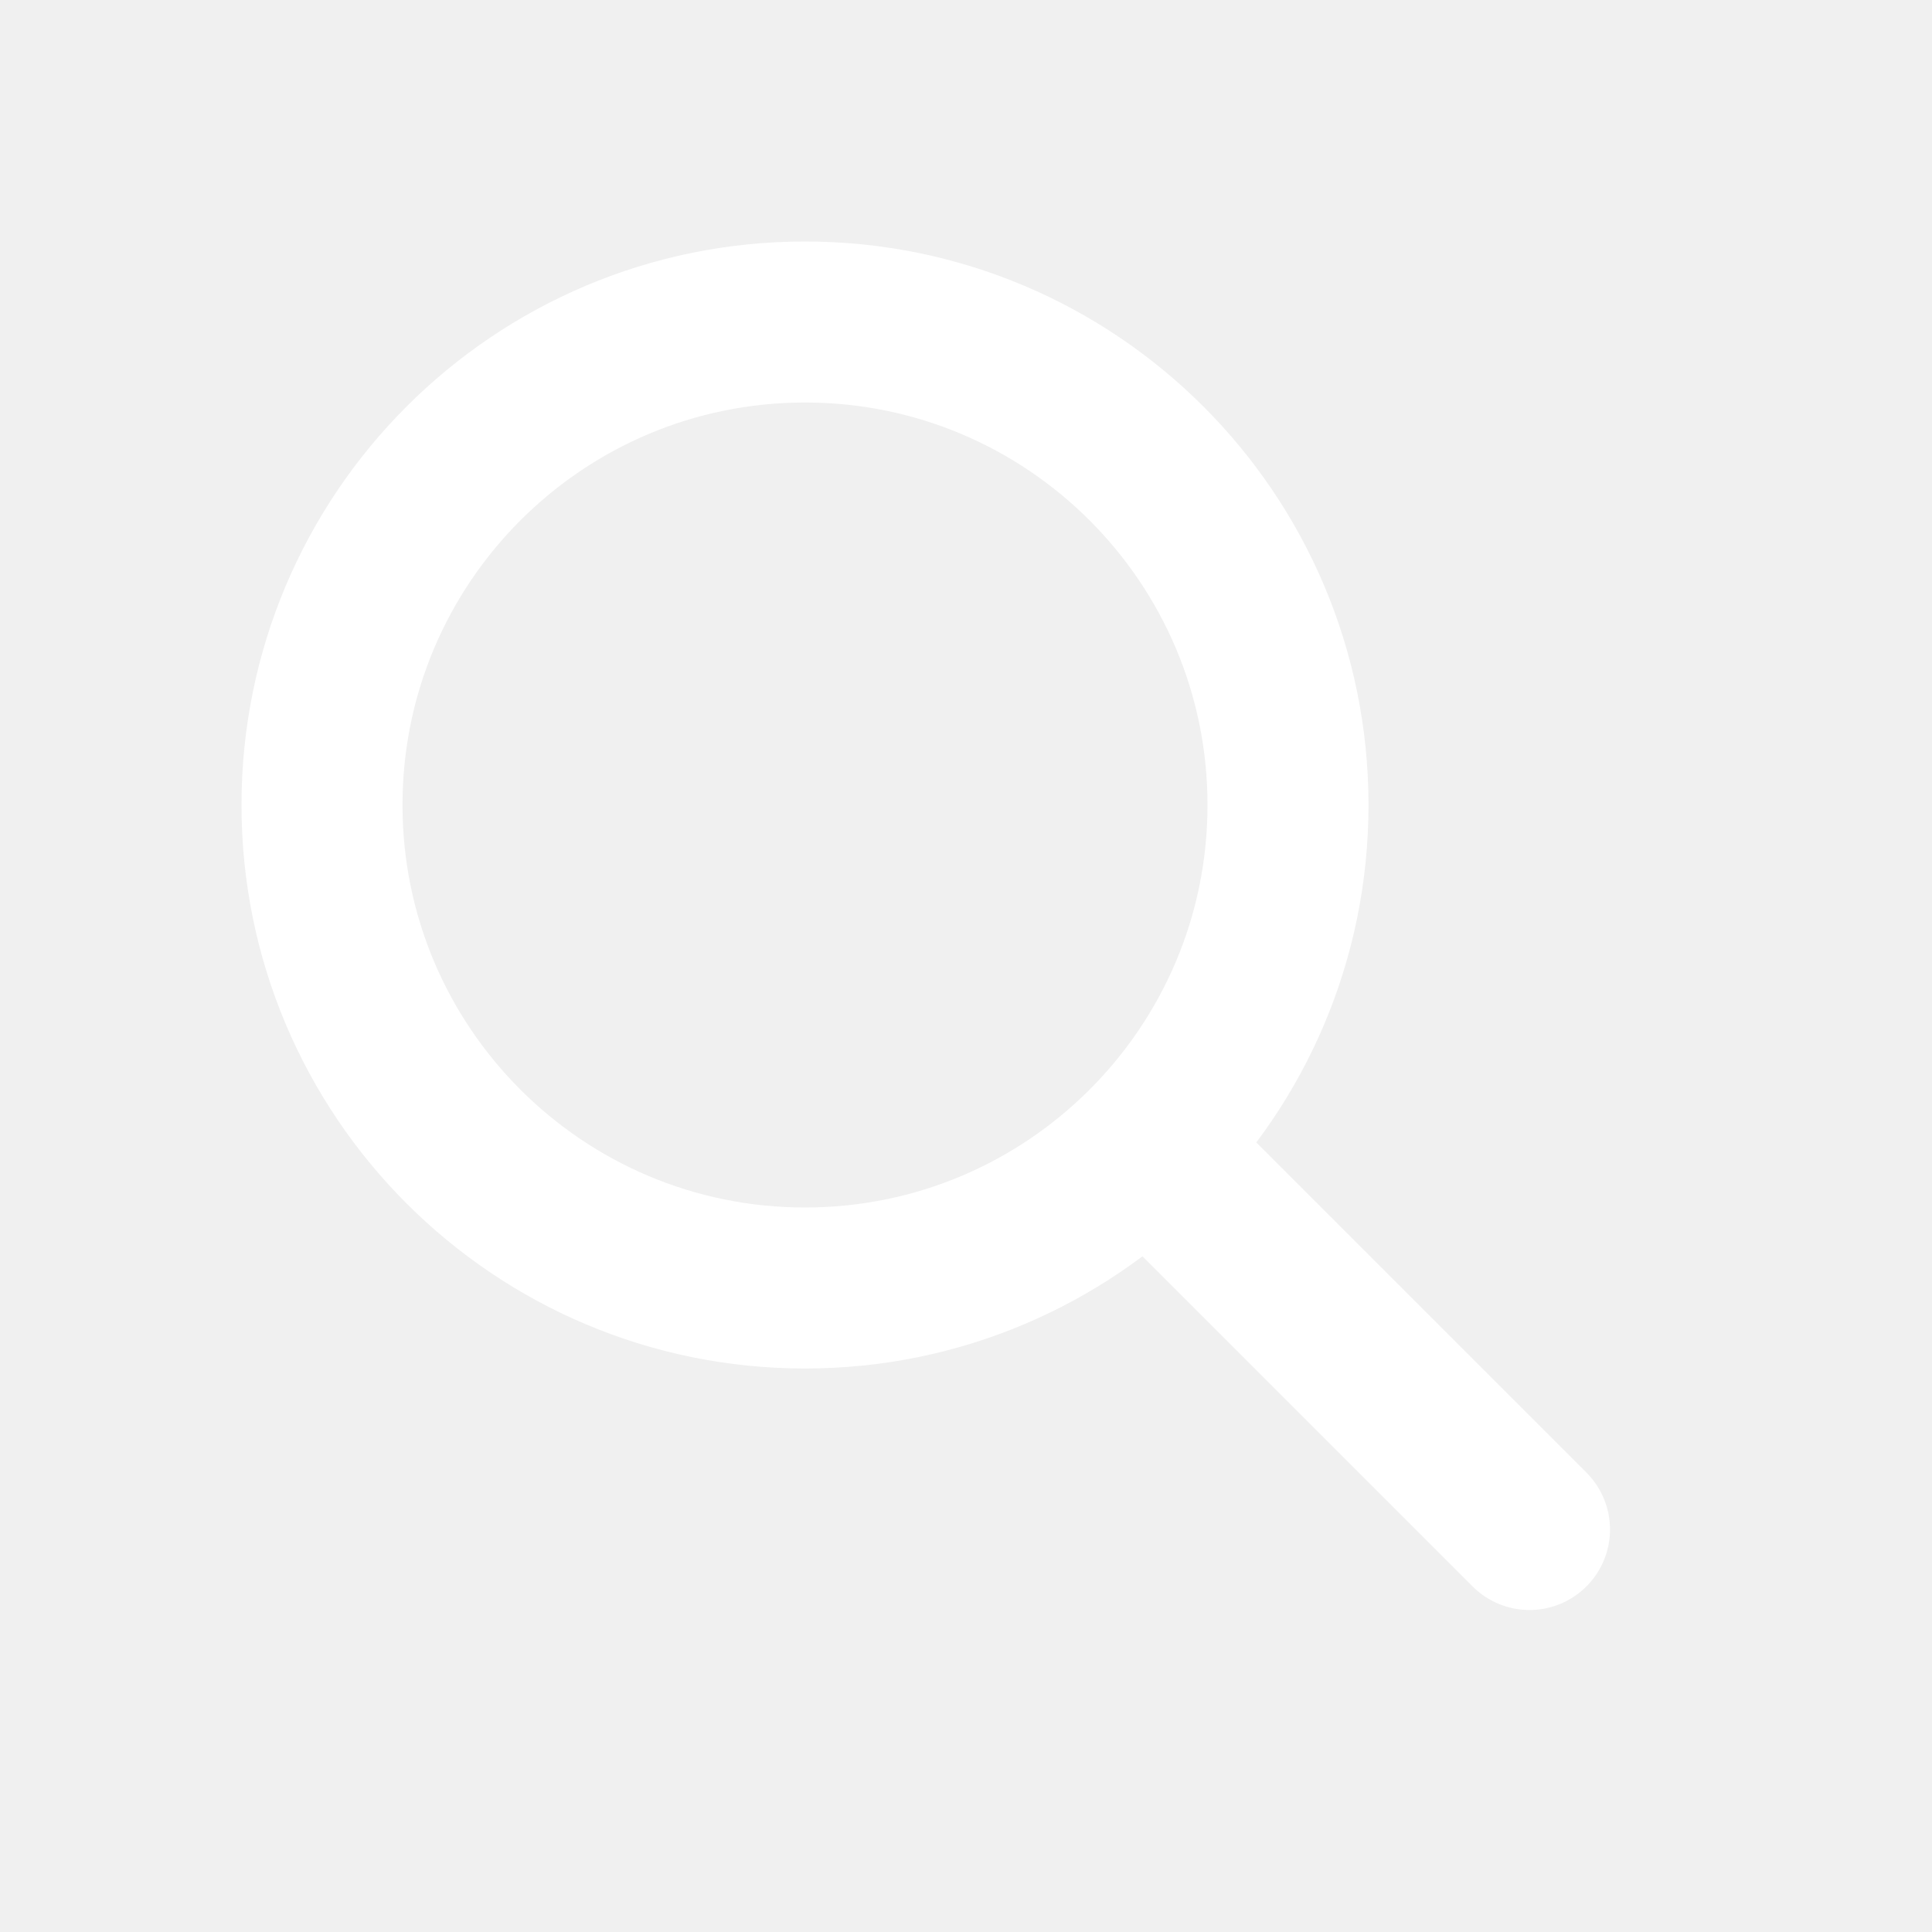
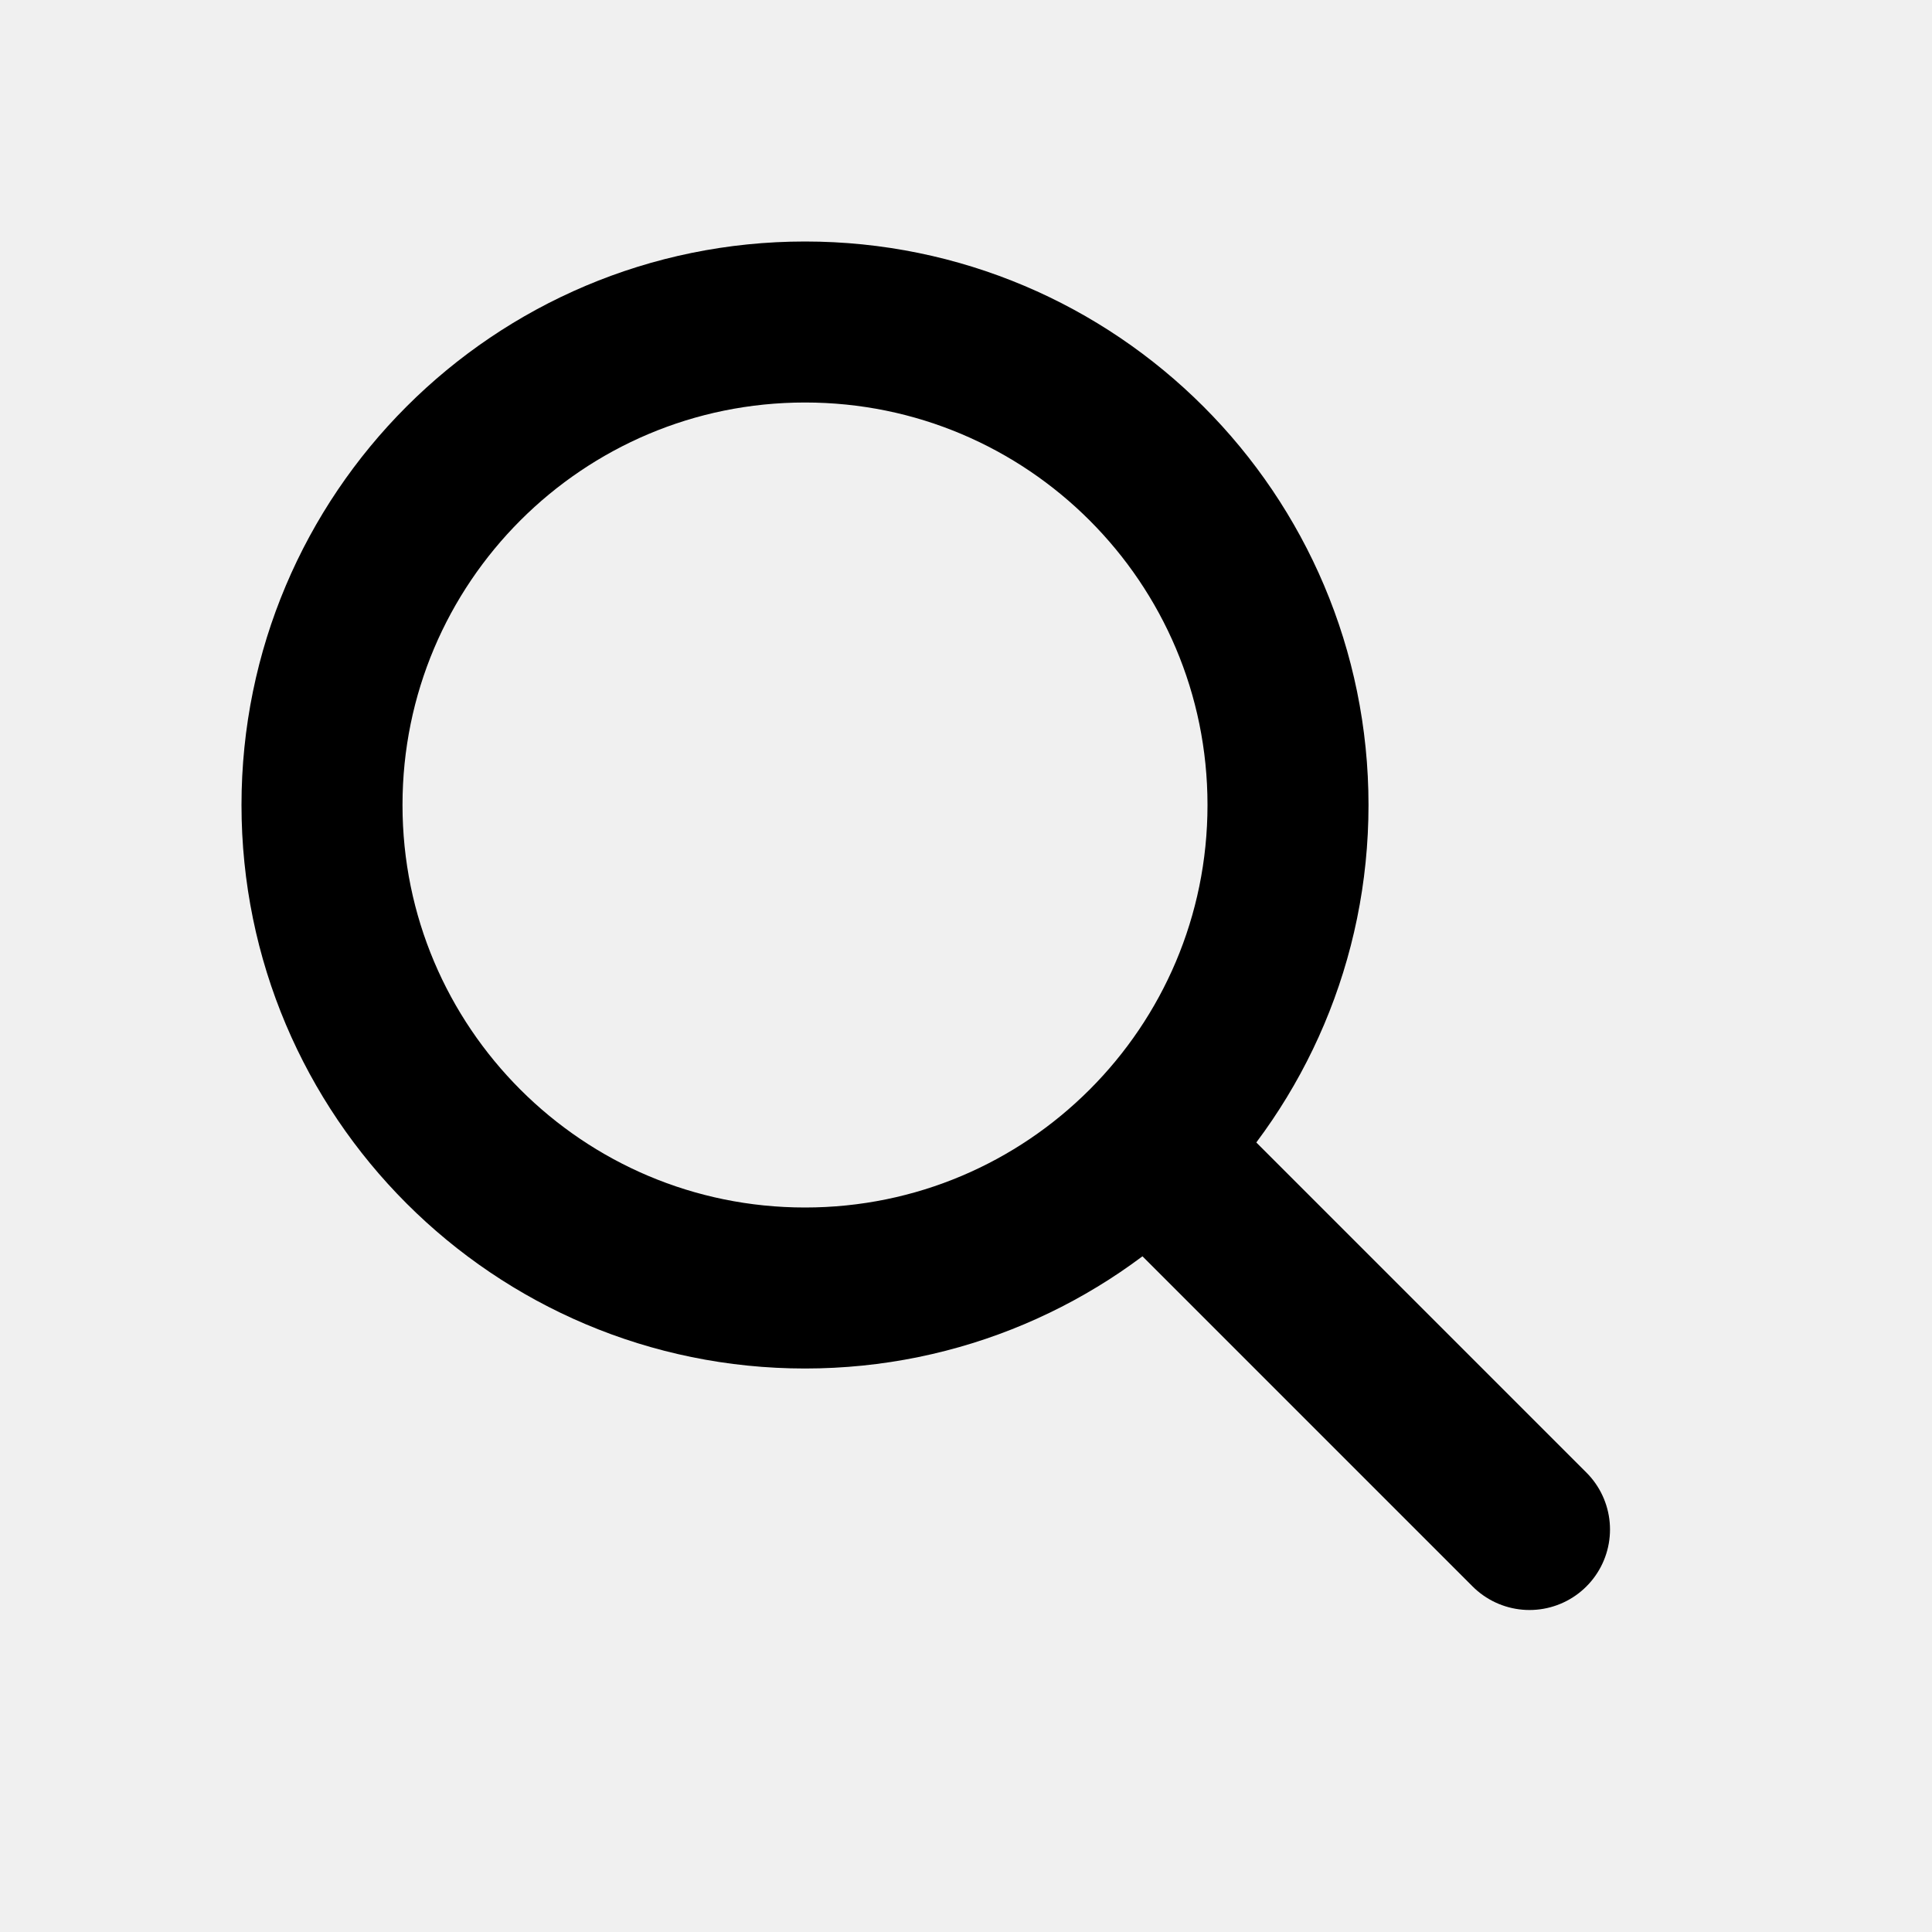
<svg xmlns="http://www.w3.org/2000/svg" width="800px" height="800px" viewBox="0 0 24 24" fill="none">
-   <circle cx="10" cy="10" r="6" stroke="#fff" stroke-width="2" stroke-linecap="round" stroke-linejoin="round" />
-   <path d="M14.5 14.5L19 19" stroke="#fff" stroke-width="2" stroke-linecap="round" stroke-linejoin="round" />
+   <circle cx="10" cy="10" r="6" stroke="#000000" stroke-width="2" stroke-linecap="round" stroke-linejoin="round" />
+   <path d="M14.5 14.5L19 19" stroke="#000000" stroke-width="2" stroke-linecap="round" stroke-linejoin="round" />
</svg>
